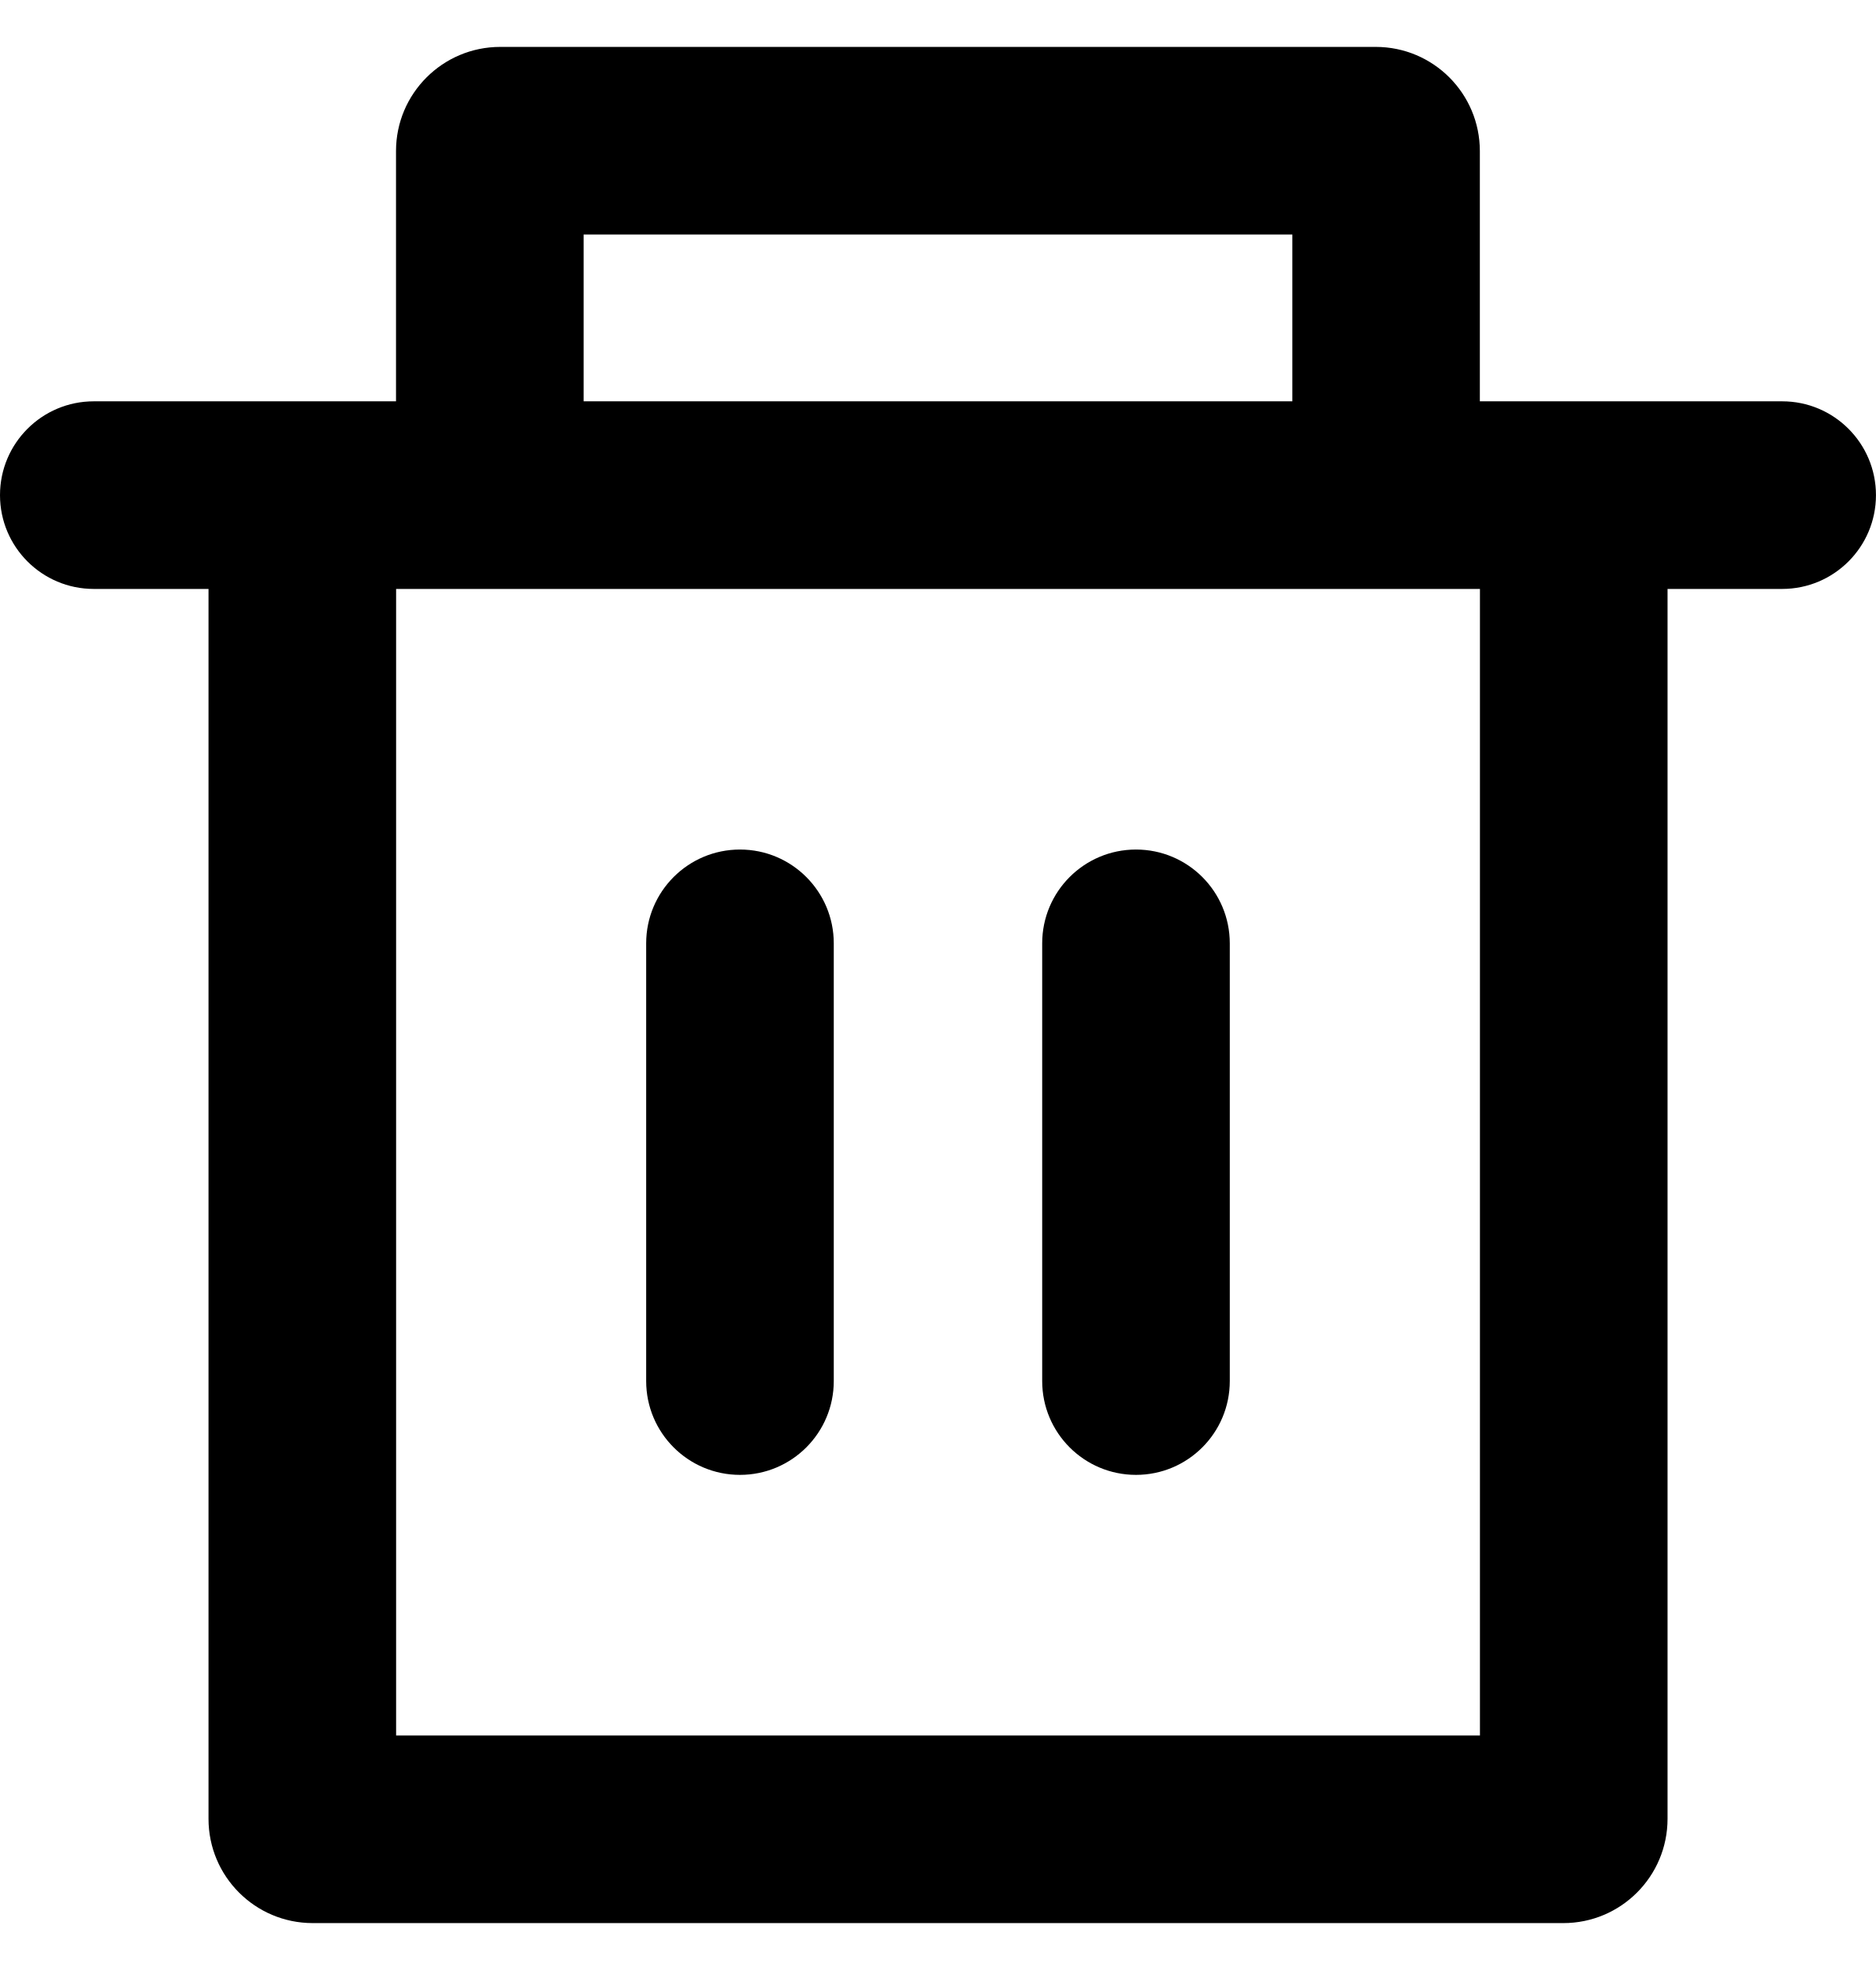
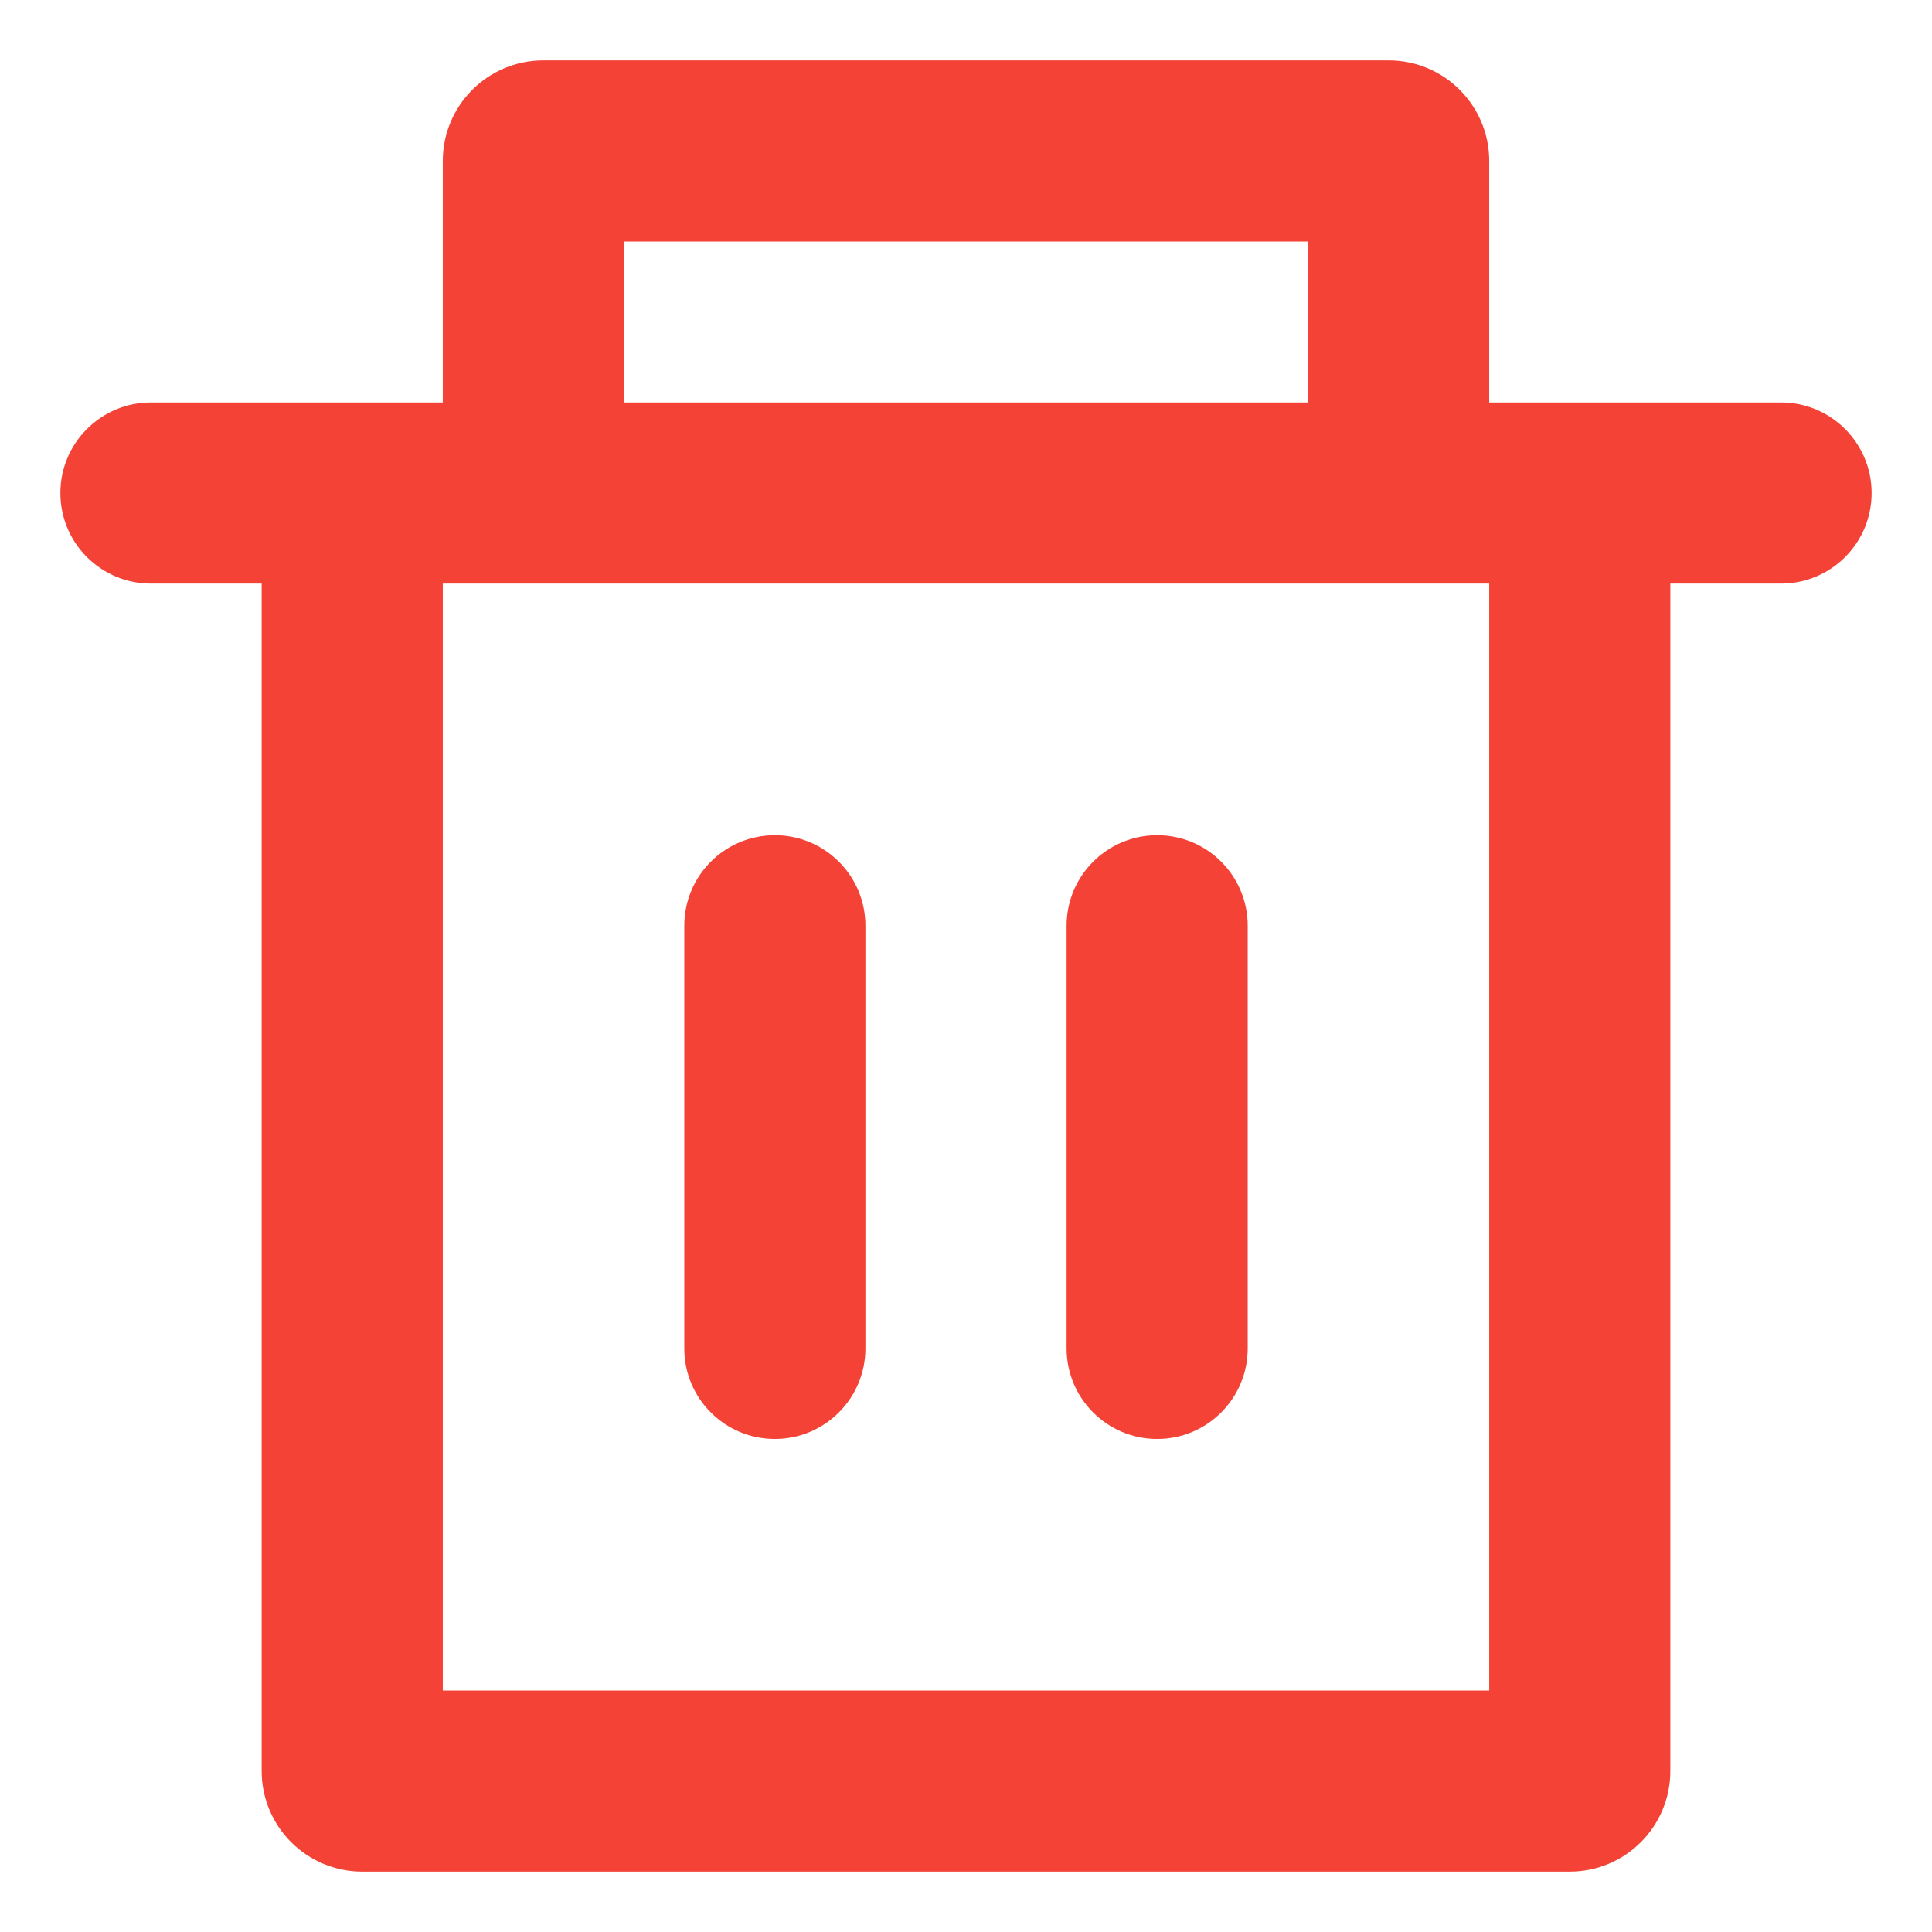
- <svg xmlns="http://www.w3.org/2000/svg" width="20" height="21" fill="none">
-   <path fill="currentColor" fill-rule="evenodd" d="M6.222 4.278V2.5h7.556v1.778H6.222Zm-2 0V1.61C4.222.997 4.72.5 5.333.5h9.334c.613 0 1.11.497 1.11 1.111v2.667H19a1 1 0 1 1 0 2h-1.222v13.11c0 .615-.498 1.112-1.111 1.112H3.333a1.111 1.111 0 0 1-1.11-1.111V6.278H1a1 1 0 0 1 0-2H4.223Zm10.445 2H4.223V18.5h11.555V6.278h-1.111ZM7.889 9.056a1 1 0 0 1 1 1v4.666a1 1 0 1 1-2 0v-4.666a1 1 0 0 1 1-1Zm5.222 1a1 1 0 1 0-2 0v4.666a1 1 0 1 0 2 0v-4.666Z" clip-rule="evenodd" />
+ <svg xmlns="http://www.w3.org/2000/svg" width="16" height="16" viewBox="0 0 16 16" fill="none">
+   <path fill-rule="evenodd" clip-rule="evenodd" d="M5.167 3.333V2H10.833V3.333H5.167ZM3.667 3.333V1.333C3.667 0.873 4.04 0.5 4.5 0.5H11.5C11.96 0.5 12.333 0.873 12.333 1.333V3.333H13H14.75C15.164 3.333 15.5 3.669 15.5 4.083C15.5 4.498 15.164 4.833 14.75 4.833H13.833V14.667C13.833 15.127 13.46 15.5 13 15.5H3C2.54 15.5 2.167 15.127 2.167 14.667V4.833H1.25C0.836 4.833 0.5 4.498 0.5 4.083C0.5 3.669 0.836 3.333 1.25 3.333H3H3.667ZM11.5 4.833H4.5H3.667V14H12.333V4.833H11.5ZM6.417 6.917C6.831 6.917 7.167 7.252 7.167 7.667V11.167C7.167 11.581 6.831 11.917 6.417 11.917C6.002 11.917 5.667 11.581 5.667 11.167V7.667C5.667 7.252 6.002 6.917 6.417 6.917ZM10.333 7.667C10.333 7.252 9.998 6.917 9.583 6.917C9.169 6.917 8.833 7.252 8.833 7.667V11.167C8.833 11.581 9.169 11.917 9.583 11.917C9.998 11.917 10.333 11.581 10.333 11.167V7.667Z" fill="#F44336" />
</svg>
